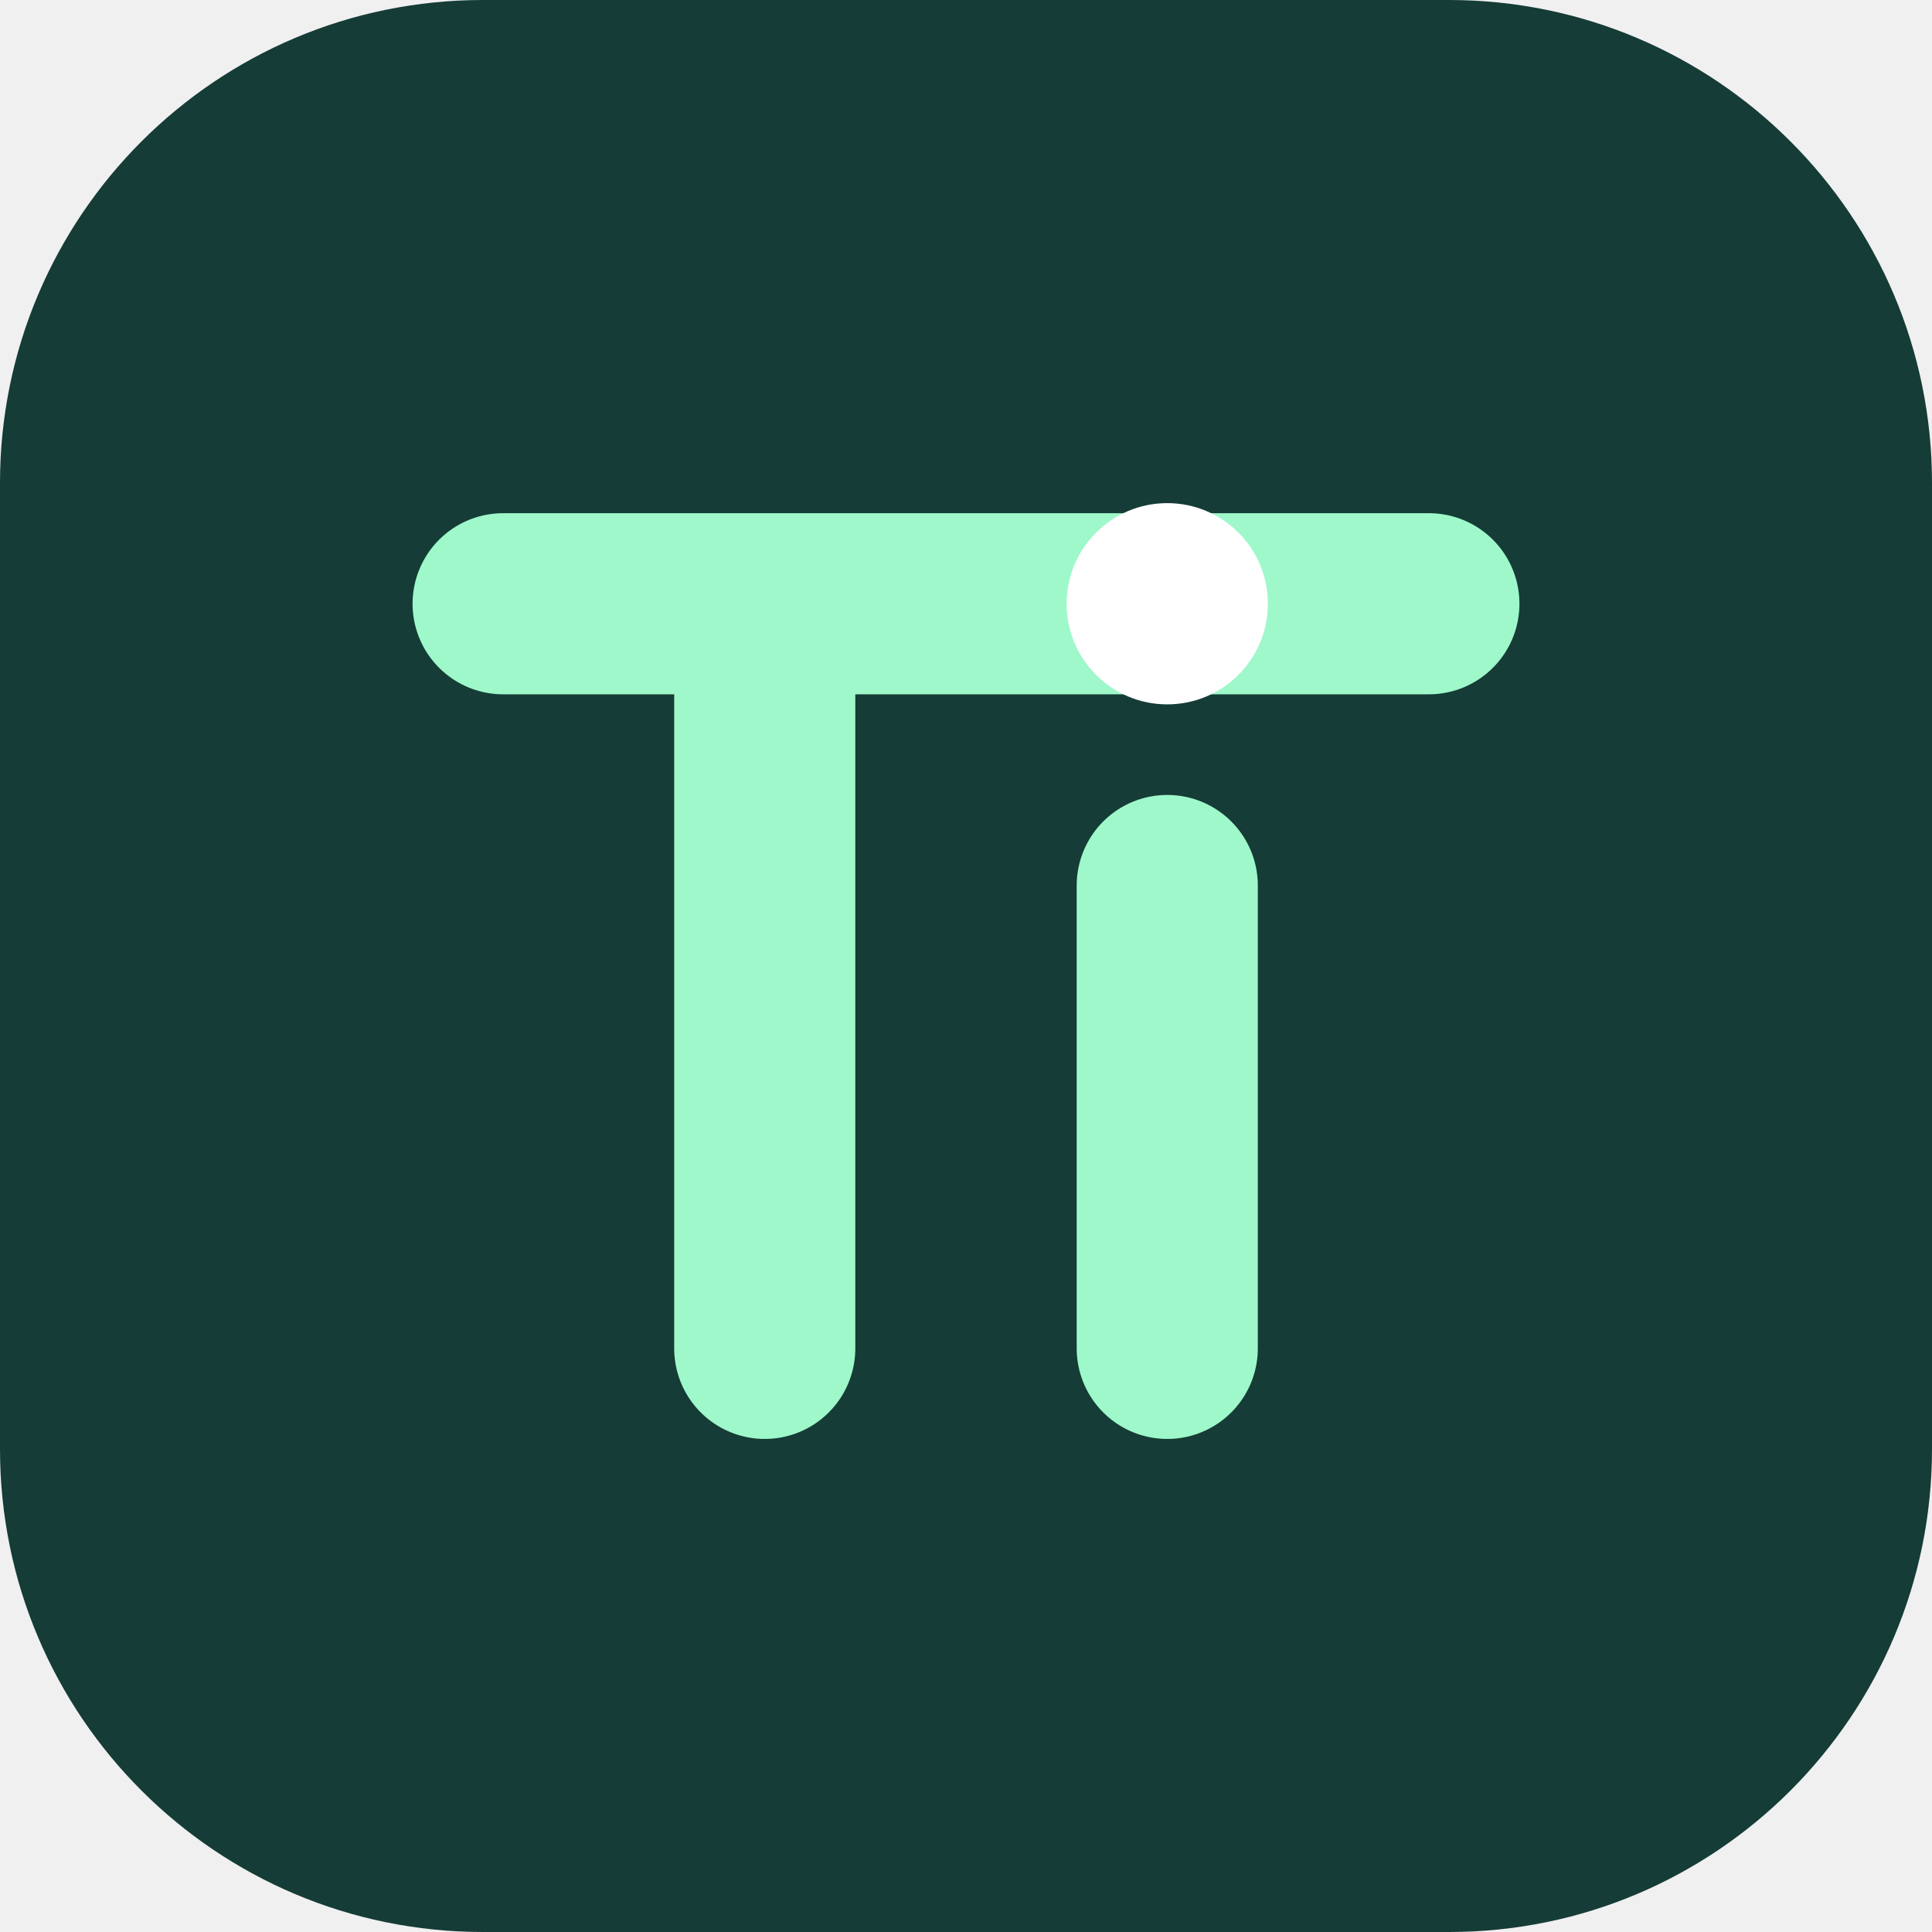
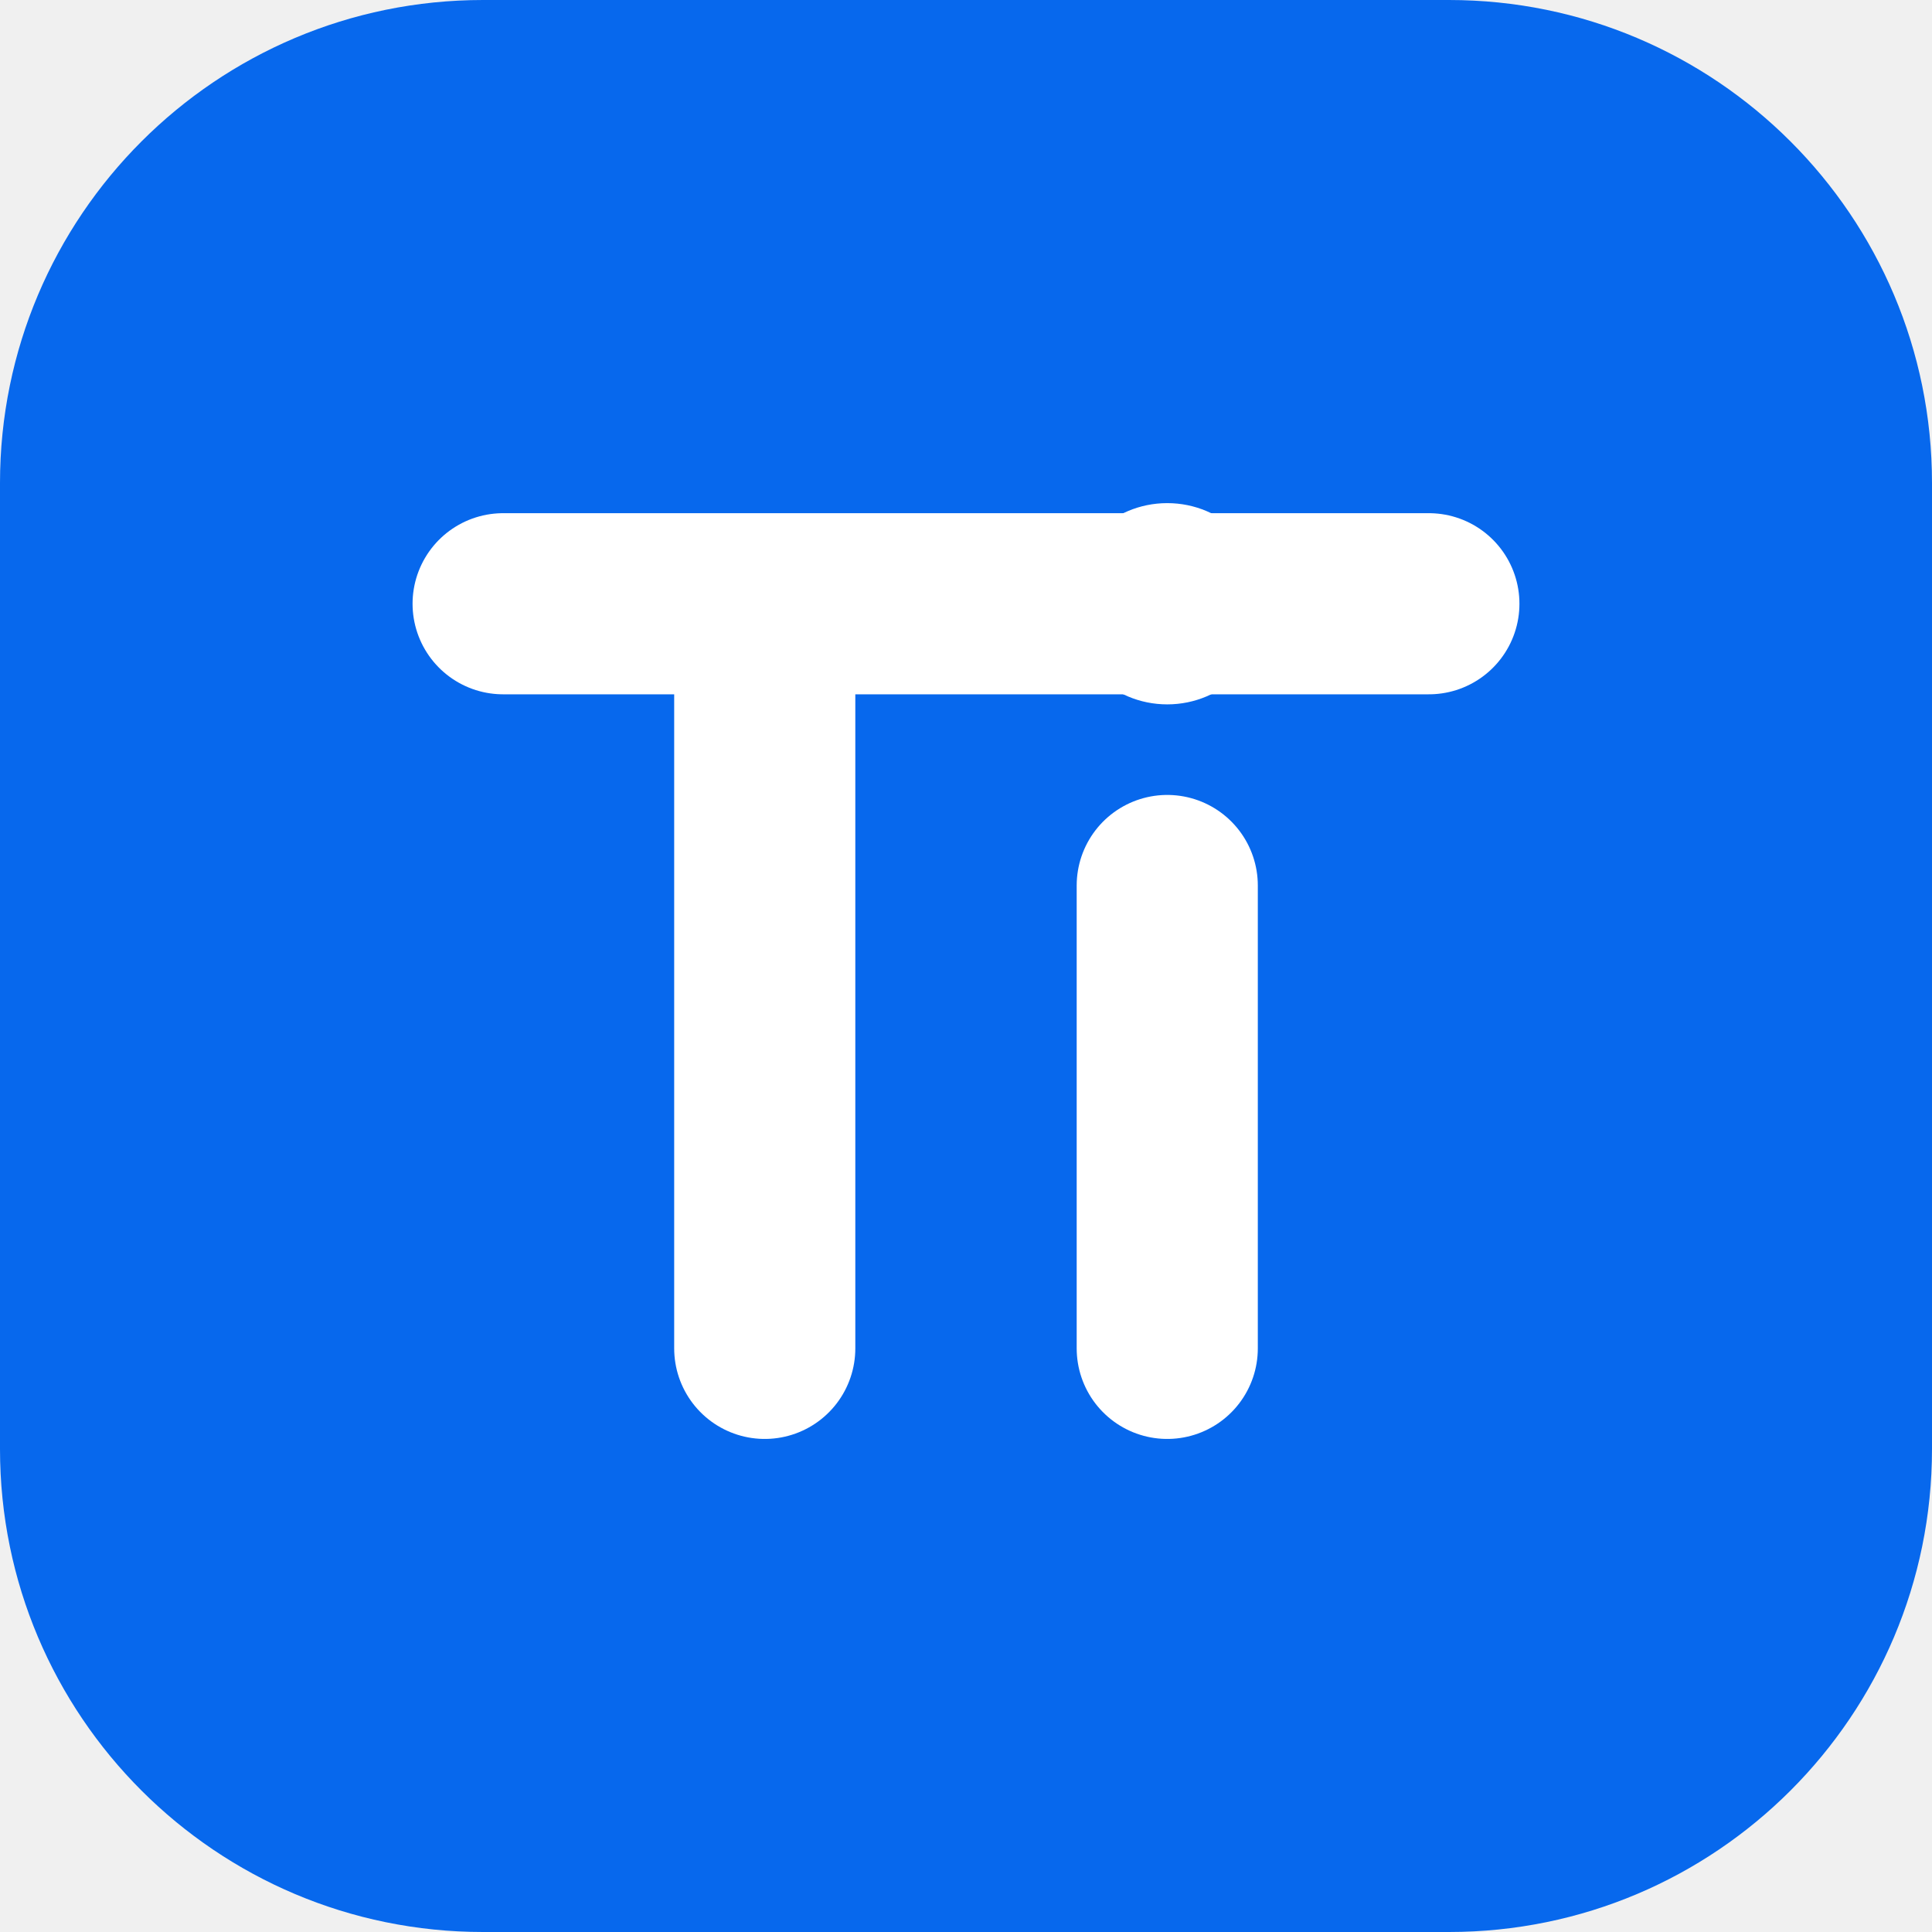
<svg xmlns="http://www.w3.org/2000/svg" viewBox="0 0 96 96" fill="none">
-   <rect width="96" height="96" rx="24" fill="#153C36" />
-   <path d="M25 30h46M38 30v37M58 44v23" stroke="#9EF8CA" stroke-width="9" stroke-linecap="round" />
+   <rect width="96" height="96" rx="24" fill="#0768ED" />
+   <path d="M25 30h46M38 30v37M58 44v23" stroke="#FFFFFF" stroke-width="9" stroke-linecap="round" />
  <circle cx="58" cy="30" r="5" fill="#fff" />
</svg>
